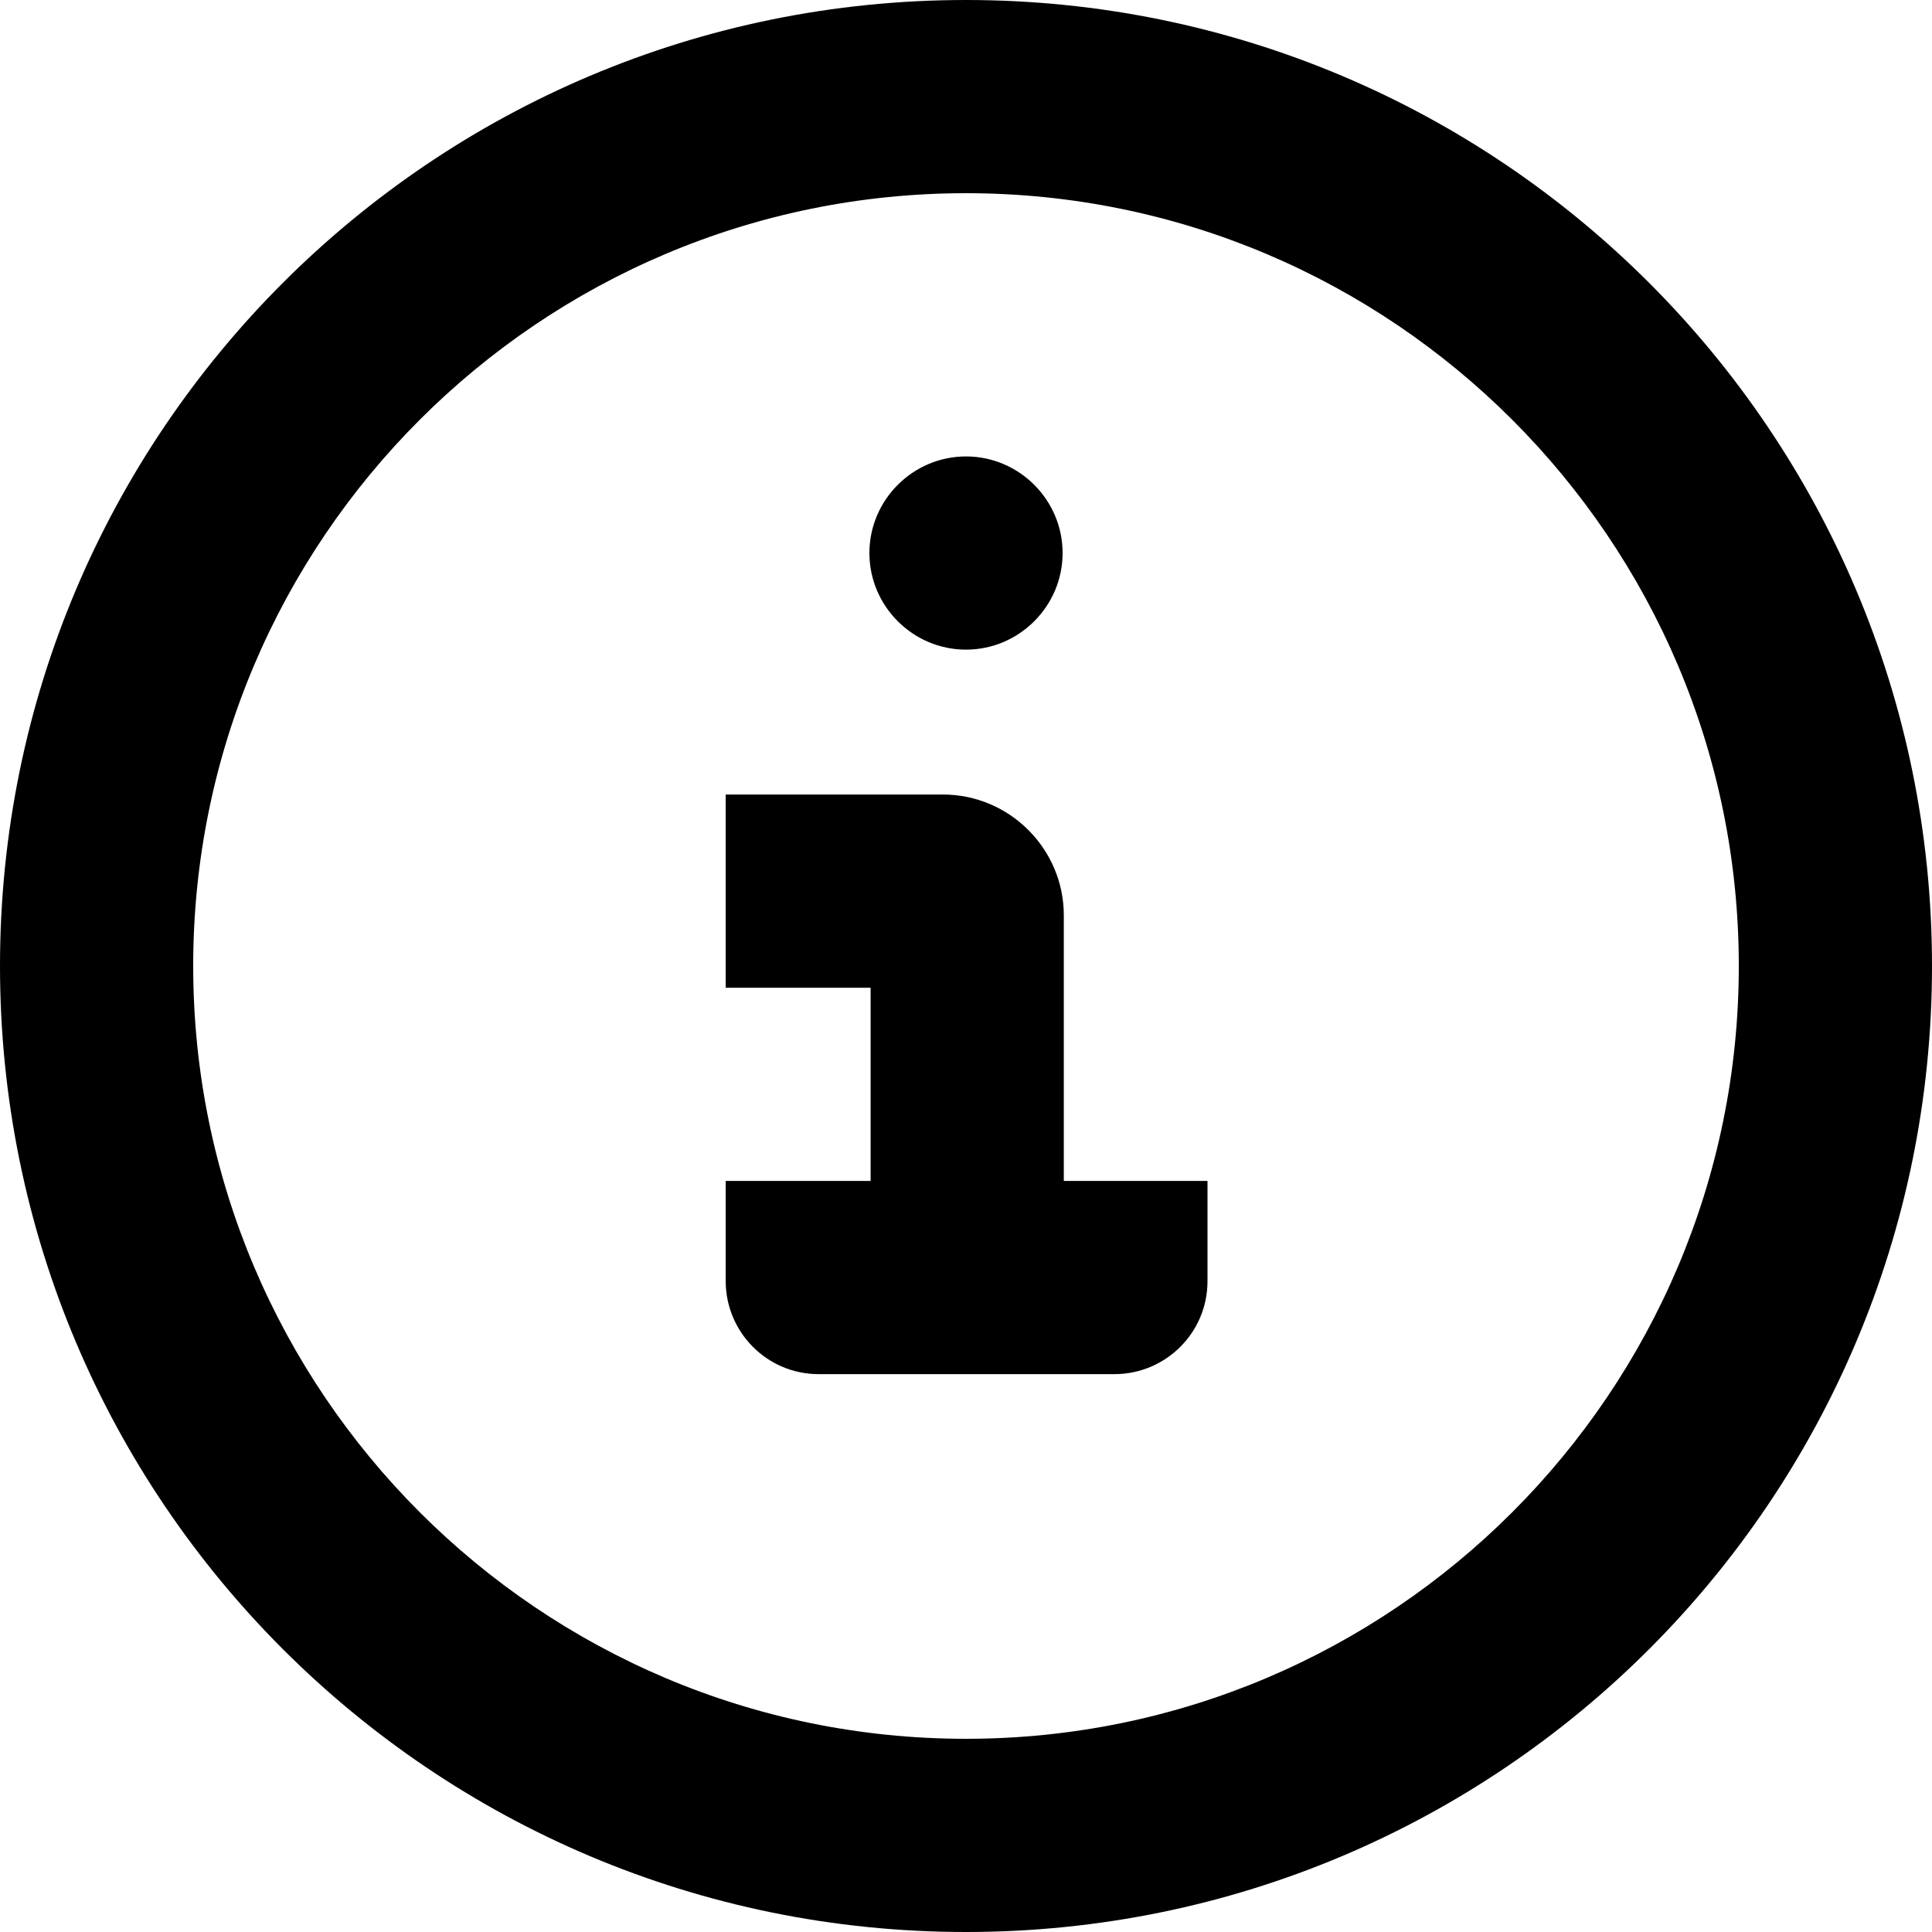
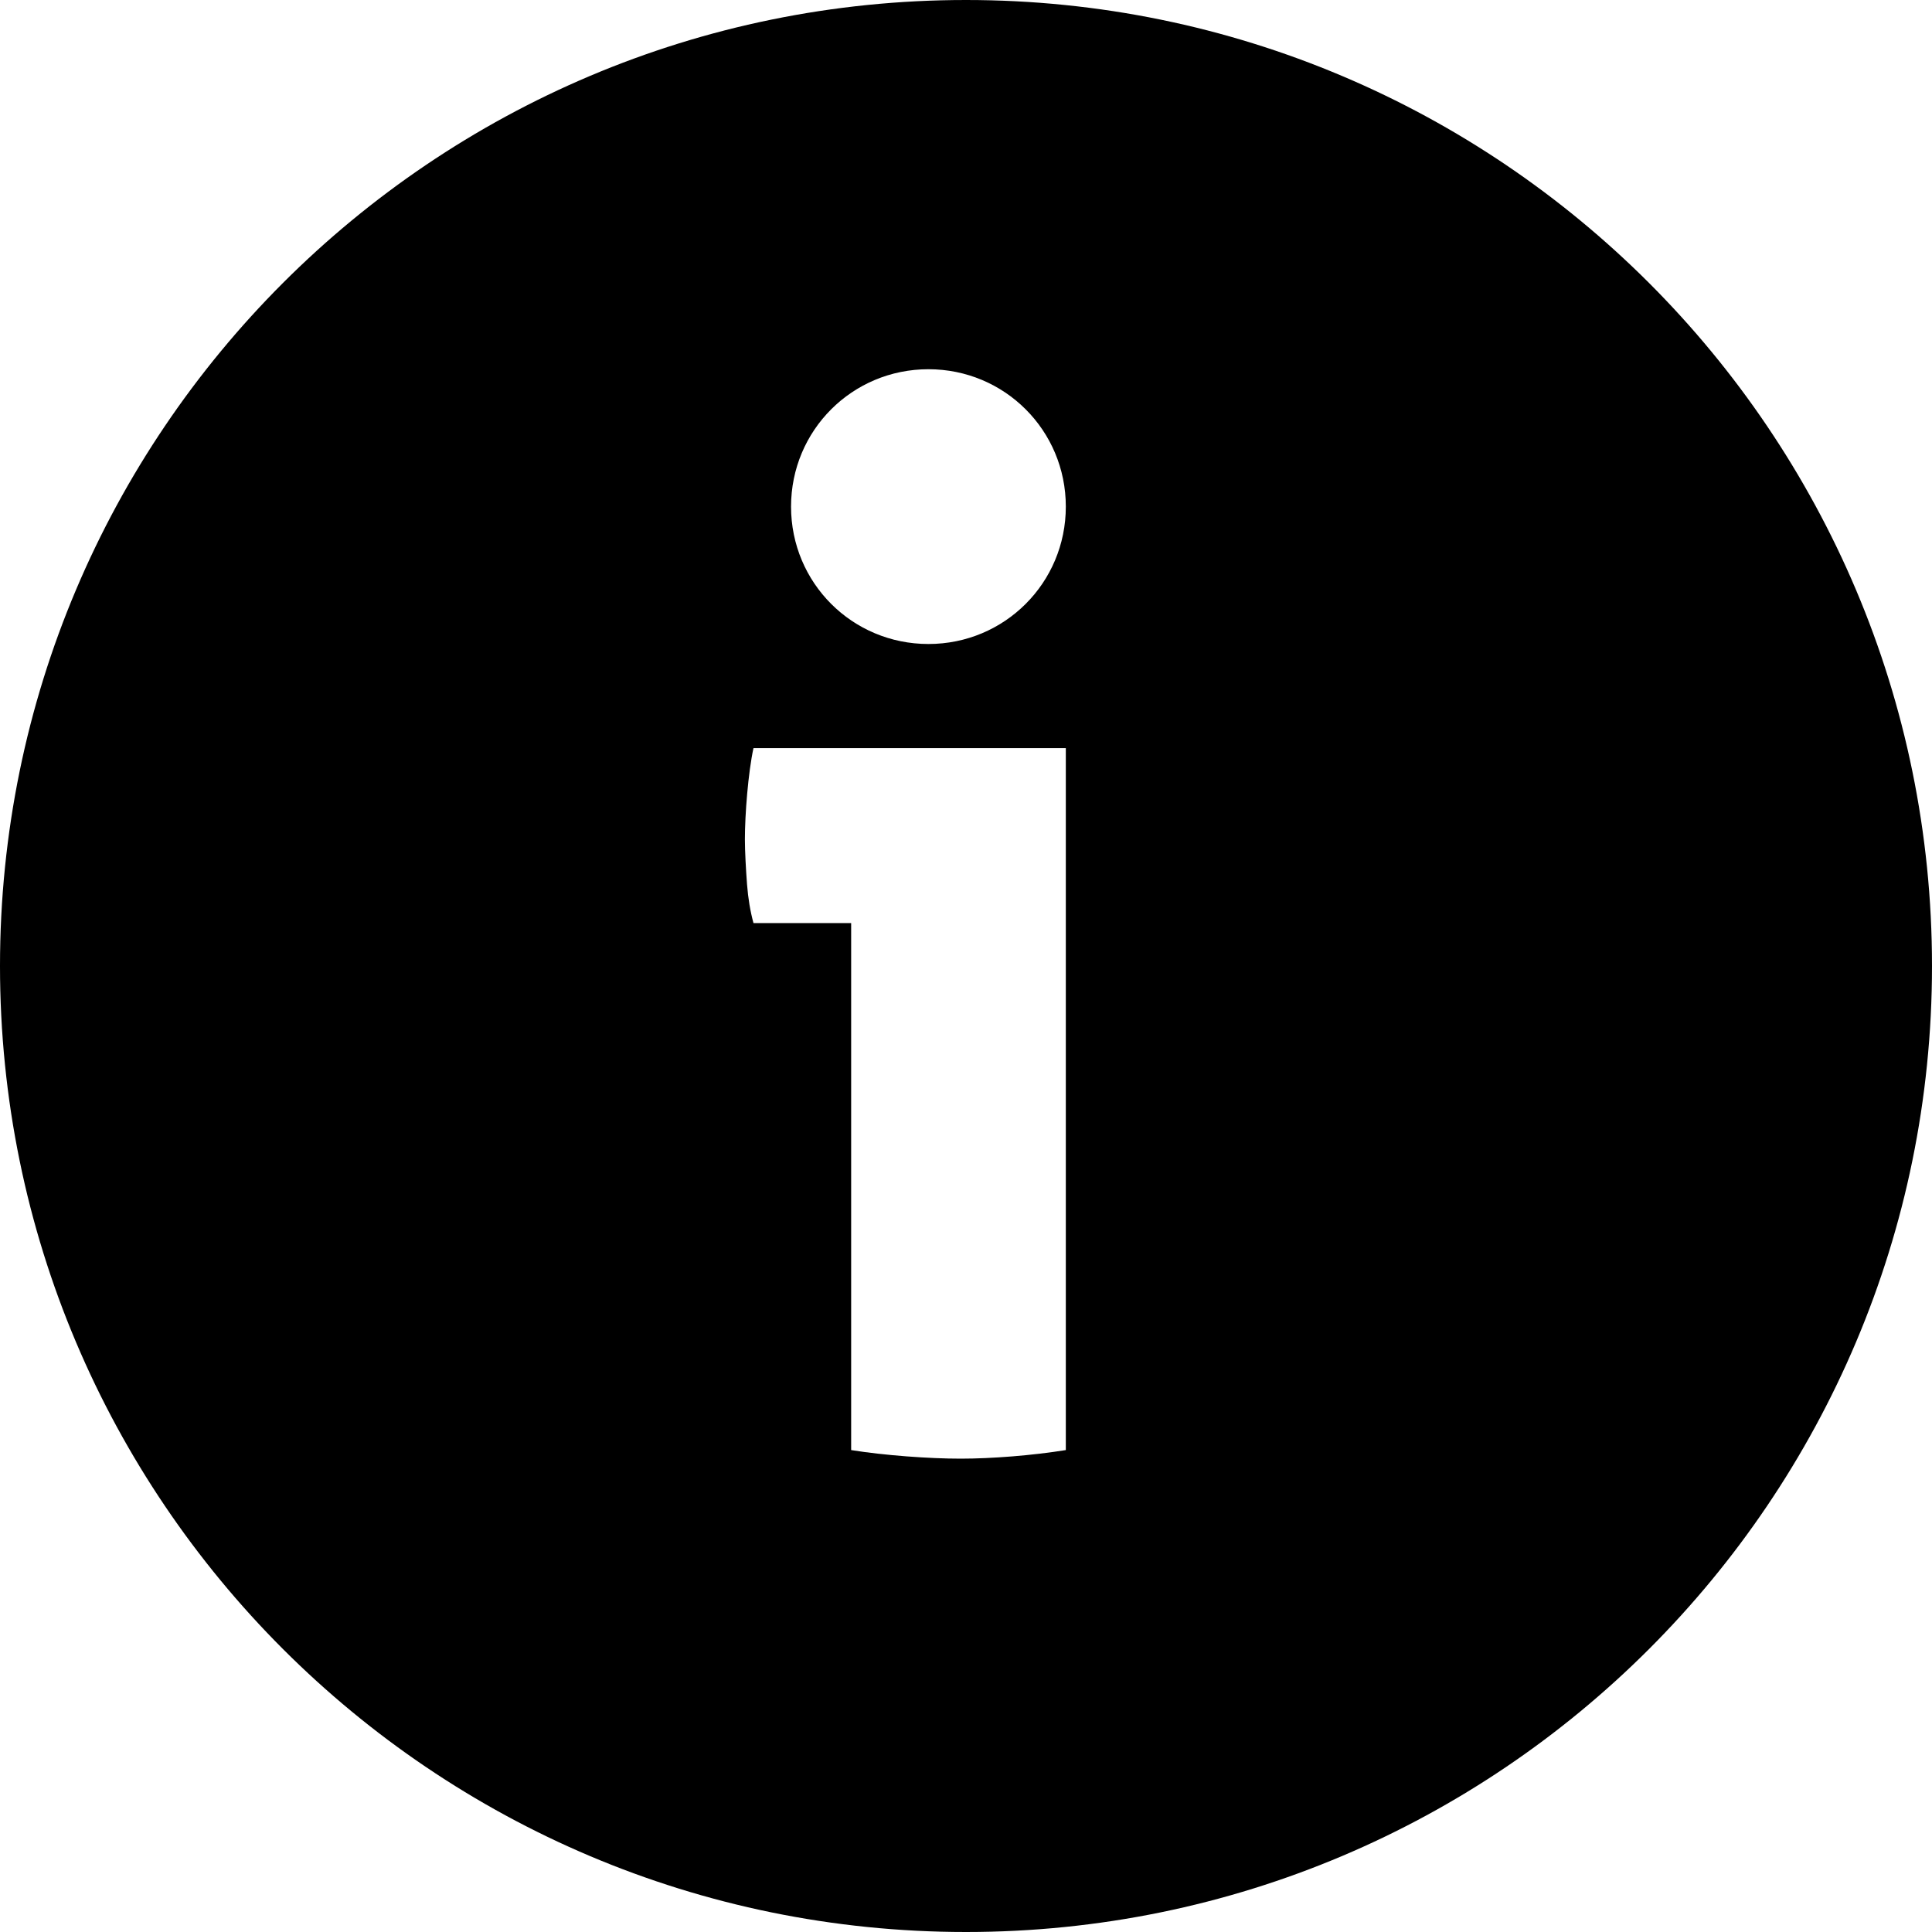
- <svg xmlns="http://www.w3.org/2000/svg" id="Layer_1" version="1.1" viewBox="0 0 16 16">
-   <g id="info">
-     <path id="Union" d="M8,0C12.42,0,16,3.58,16,8s-3.58,8-8,8S0,12.42,0,8C0,3.58,3.58,0,8,0M8,1.6c-3.53,0-6.4,2.87-6.4,6.4s2.87,6.4,6.4,6.4,6.4-2.87,6.4-6.4S11.53,1.6,8,1.6M8.8,9.78h1.2v.83c0,.43-.35.77-.77.77h-2.45c-.43,0-.77-.35-.77-.77v-.83h1.2v-1.6h-1.2v-1.6h1.8c.55,0,1,.45,1,1v2.2ZM8,5.38h0c-.44,0-.8-.36-.8-.8h0c0-.44.36-.8.8-.8h0c.44,0,.8.36.8.8h0c0,.44-.36.8-.8.8Z" />
-   </g>
+ <svg xmlns="http://www.w3.org/2000/svg" id="Layer_2" version="1.1" viewBox="0 0 18 18">
+   <path d="M9,0C4.03,0,0,4.03,0,9s4.03,9,9,9,9-4.03,9-9S13.97,0,9,0ZM9.93,13.51c-.31.05-.69.08-.98.08s-.71-.03-1.02-.08v-4.91h-.91c-.03-.11-.05-.23-.06-.36-.01-.13-.02-.31-.02-.42,0-.23.03-.62.08-.85h2.91v6.53ZM8.65,6c-.71,0-1.28-.57-1.28-1.28s.57-1.28,1.28-1.28,1.28.57,1.28,1.28-.57,1.28-1.28,1.28Z" />
</svg>
